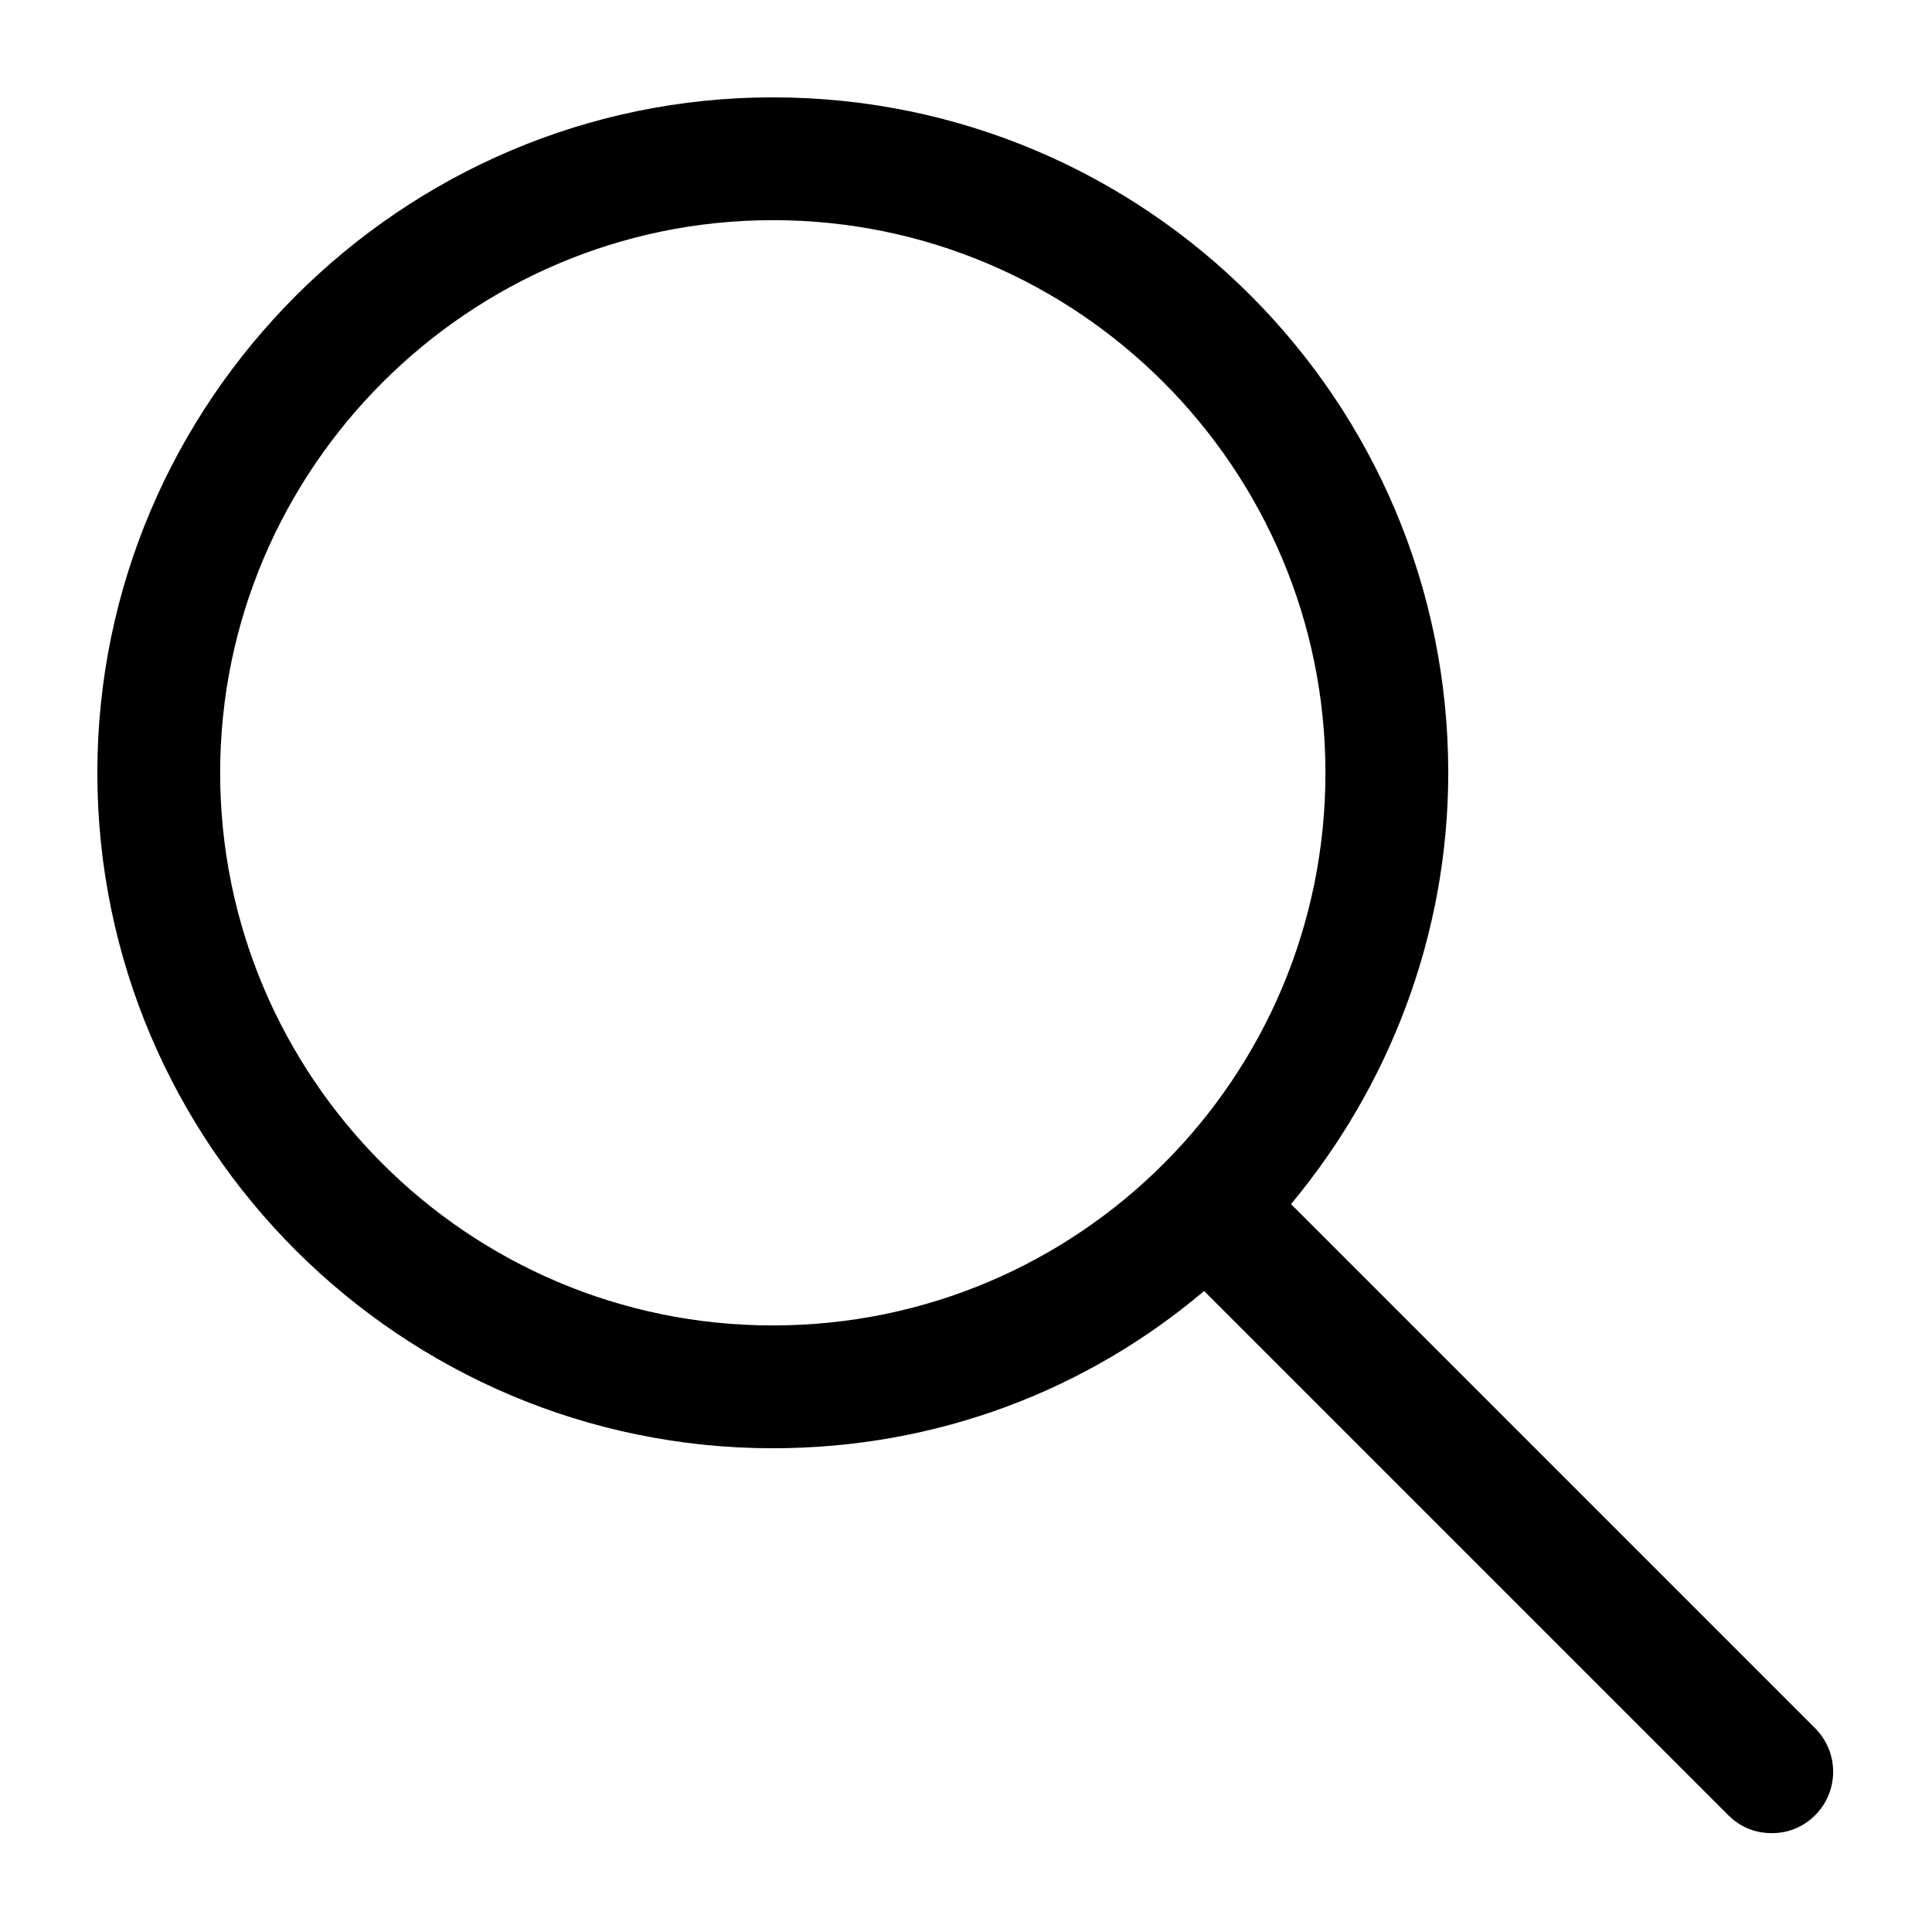
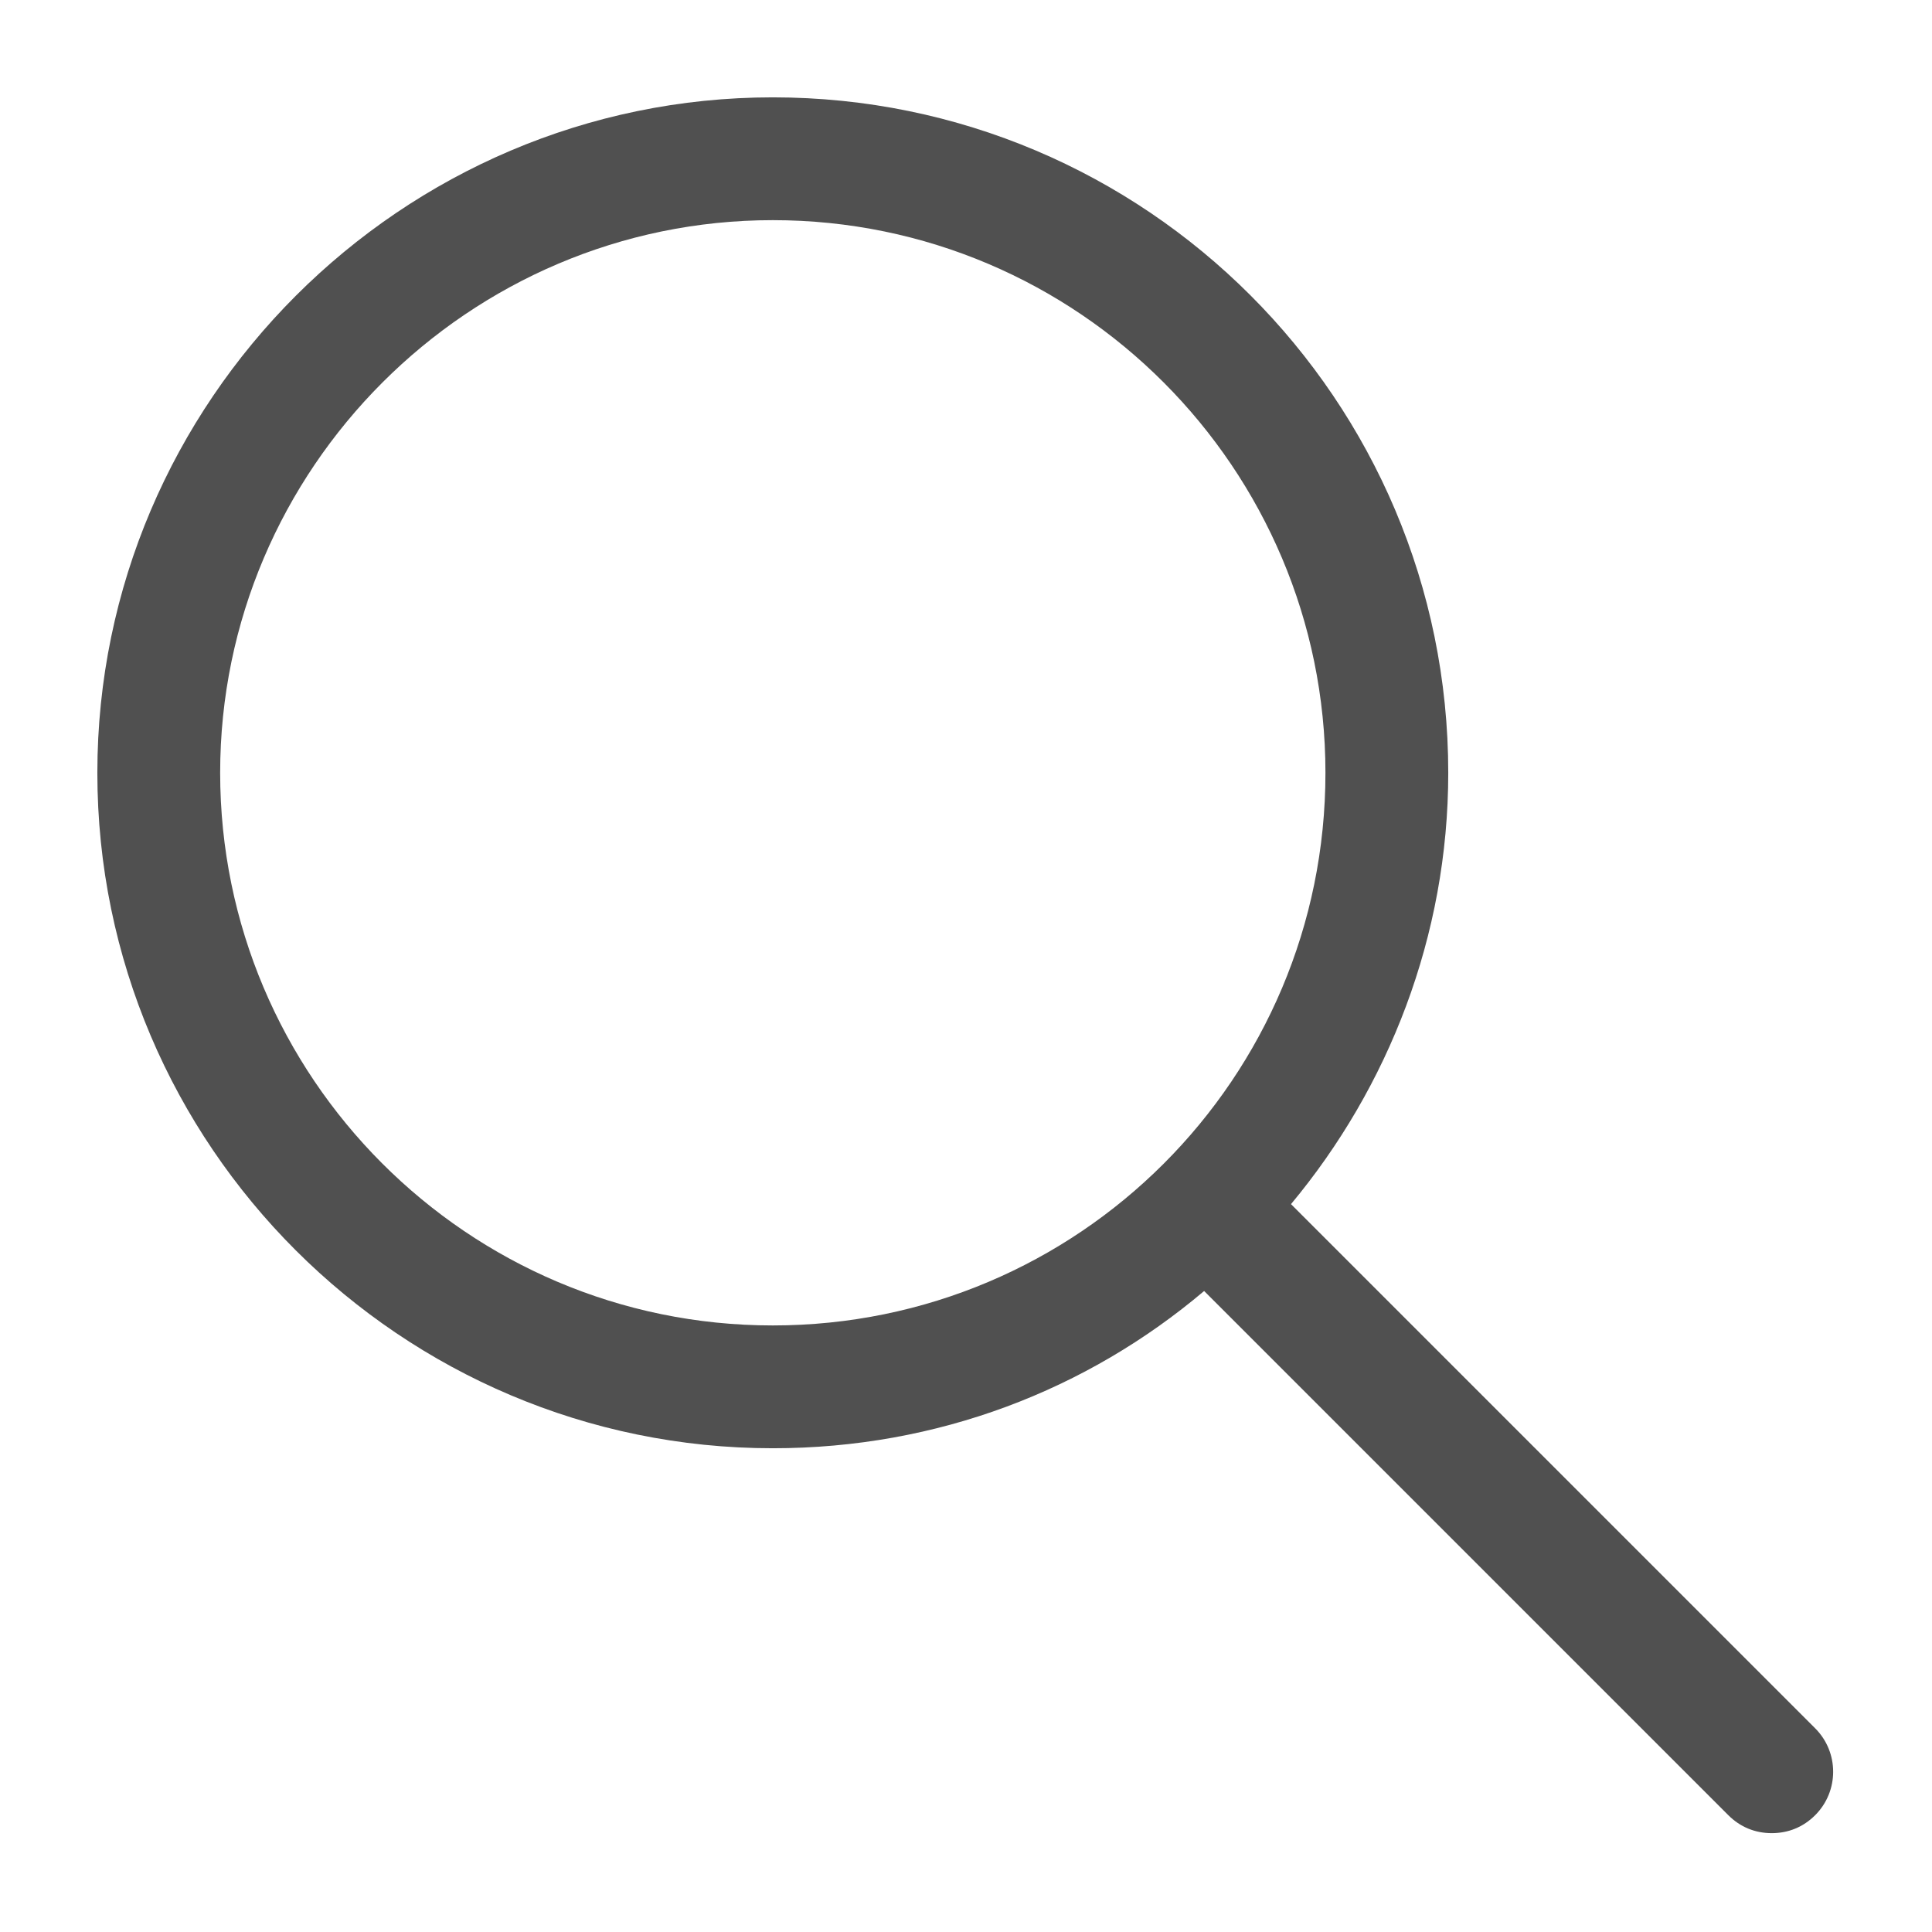
<svg xmlns="http://www.w3.org/2000/svg" version="1.1" viewBox="0 0 129 129" enable-background="new 0 0 129 129">
  <g>
-     <path d="M51.6,96.7c11,0,21-3.9,28.8-10.5l35,35c0.8,0.8,1.8,1.2,2.9,1.2s2.1-0.4,2.9-1.2c1.6-1.6,1.6-4.2,0-5.8l-35-35   c6.5-7.8,10.5-17.9,10.5-28.8c0-24.9-20.2-45.1-45.1-45.1C26.8,6.5,6.5,26.8,6.5,51.6C6.5,76.5,26.8,96.7,51.6,96.7z M51.6,14.7   c20.4,0,36.9,16.6,36.9,36.9C88.5,72,72,88.5,51.6,88.5c-20.4,0-36.9-16.6-36.9-36.9C14.7,31.3,31.3,14.7,51.6,14.7z" />
+     <path fill="#505050" d="M51.6,96.7c11,0,21-3.9,28.8-10.5l35,35c0.8,0.8,1.8,1.2,2.9,1.2s2.1-0.4,2.9-1.2c1.6-1.6,1.6-4.2,0-5.8l-35-35   c6.5-7.8,10.5-17.9,10.5-28.8c0-24.9-20.2-45.1-45.1-45.1C26.8,6.5,6.5,26.8,6.5,51.6C6.5,76.5,26.8,96.7,51.6,96.7z M51.6,14.7   c20.4,0,36.9,16.6,36.9,36.9C88.5,72,72,88.5,51.6,88.5c-20.4,0-36.9-16.6-36.9-36.9C14.7,31.3,31.3,14.7,51.6,14.7z" />
  </g>
</svg>
